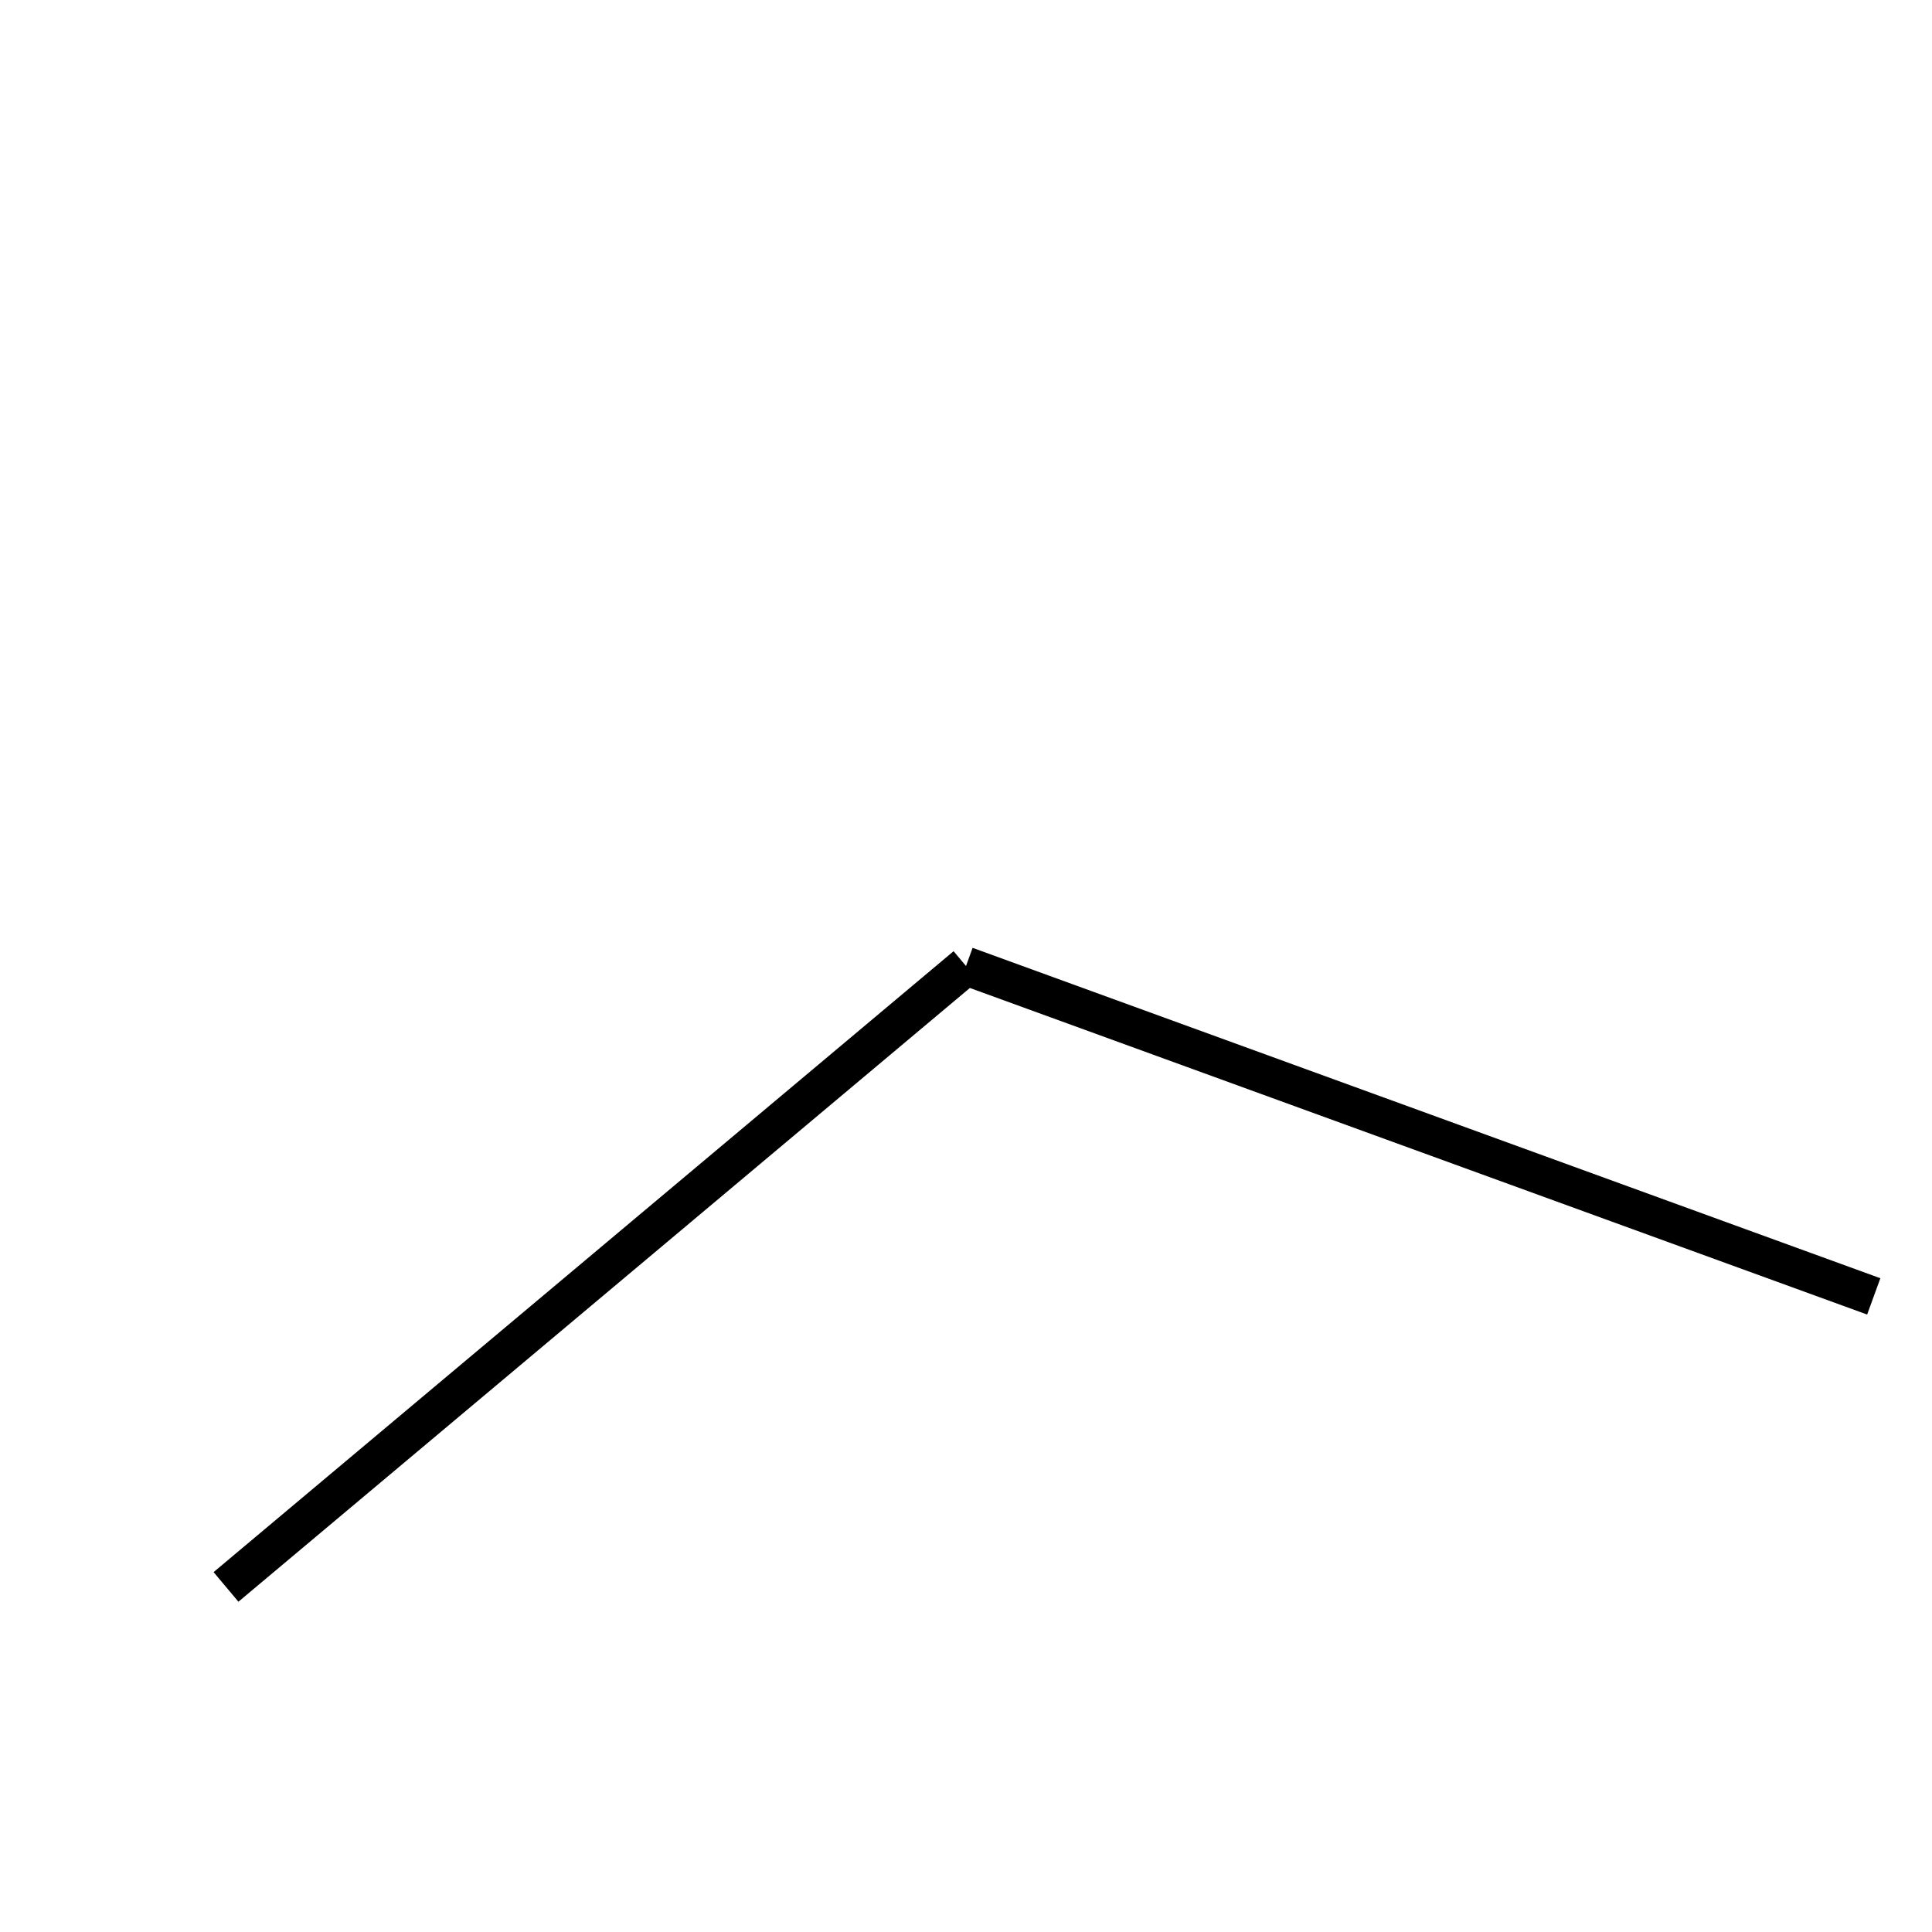
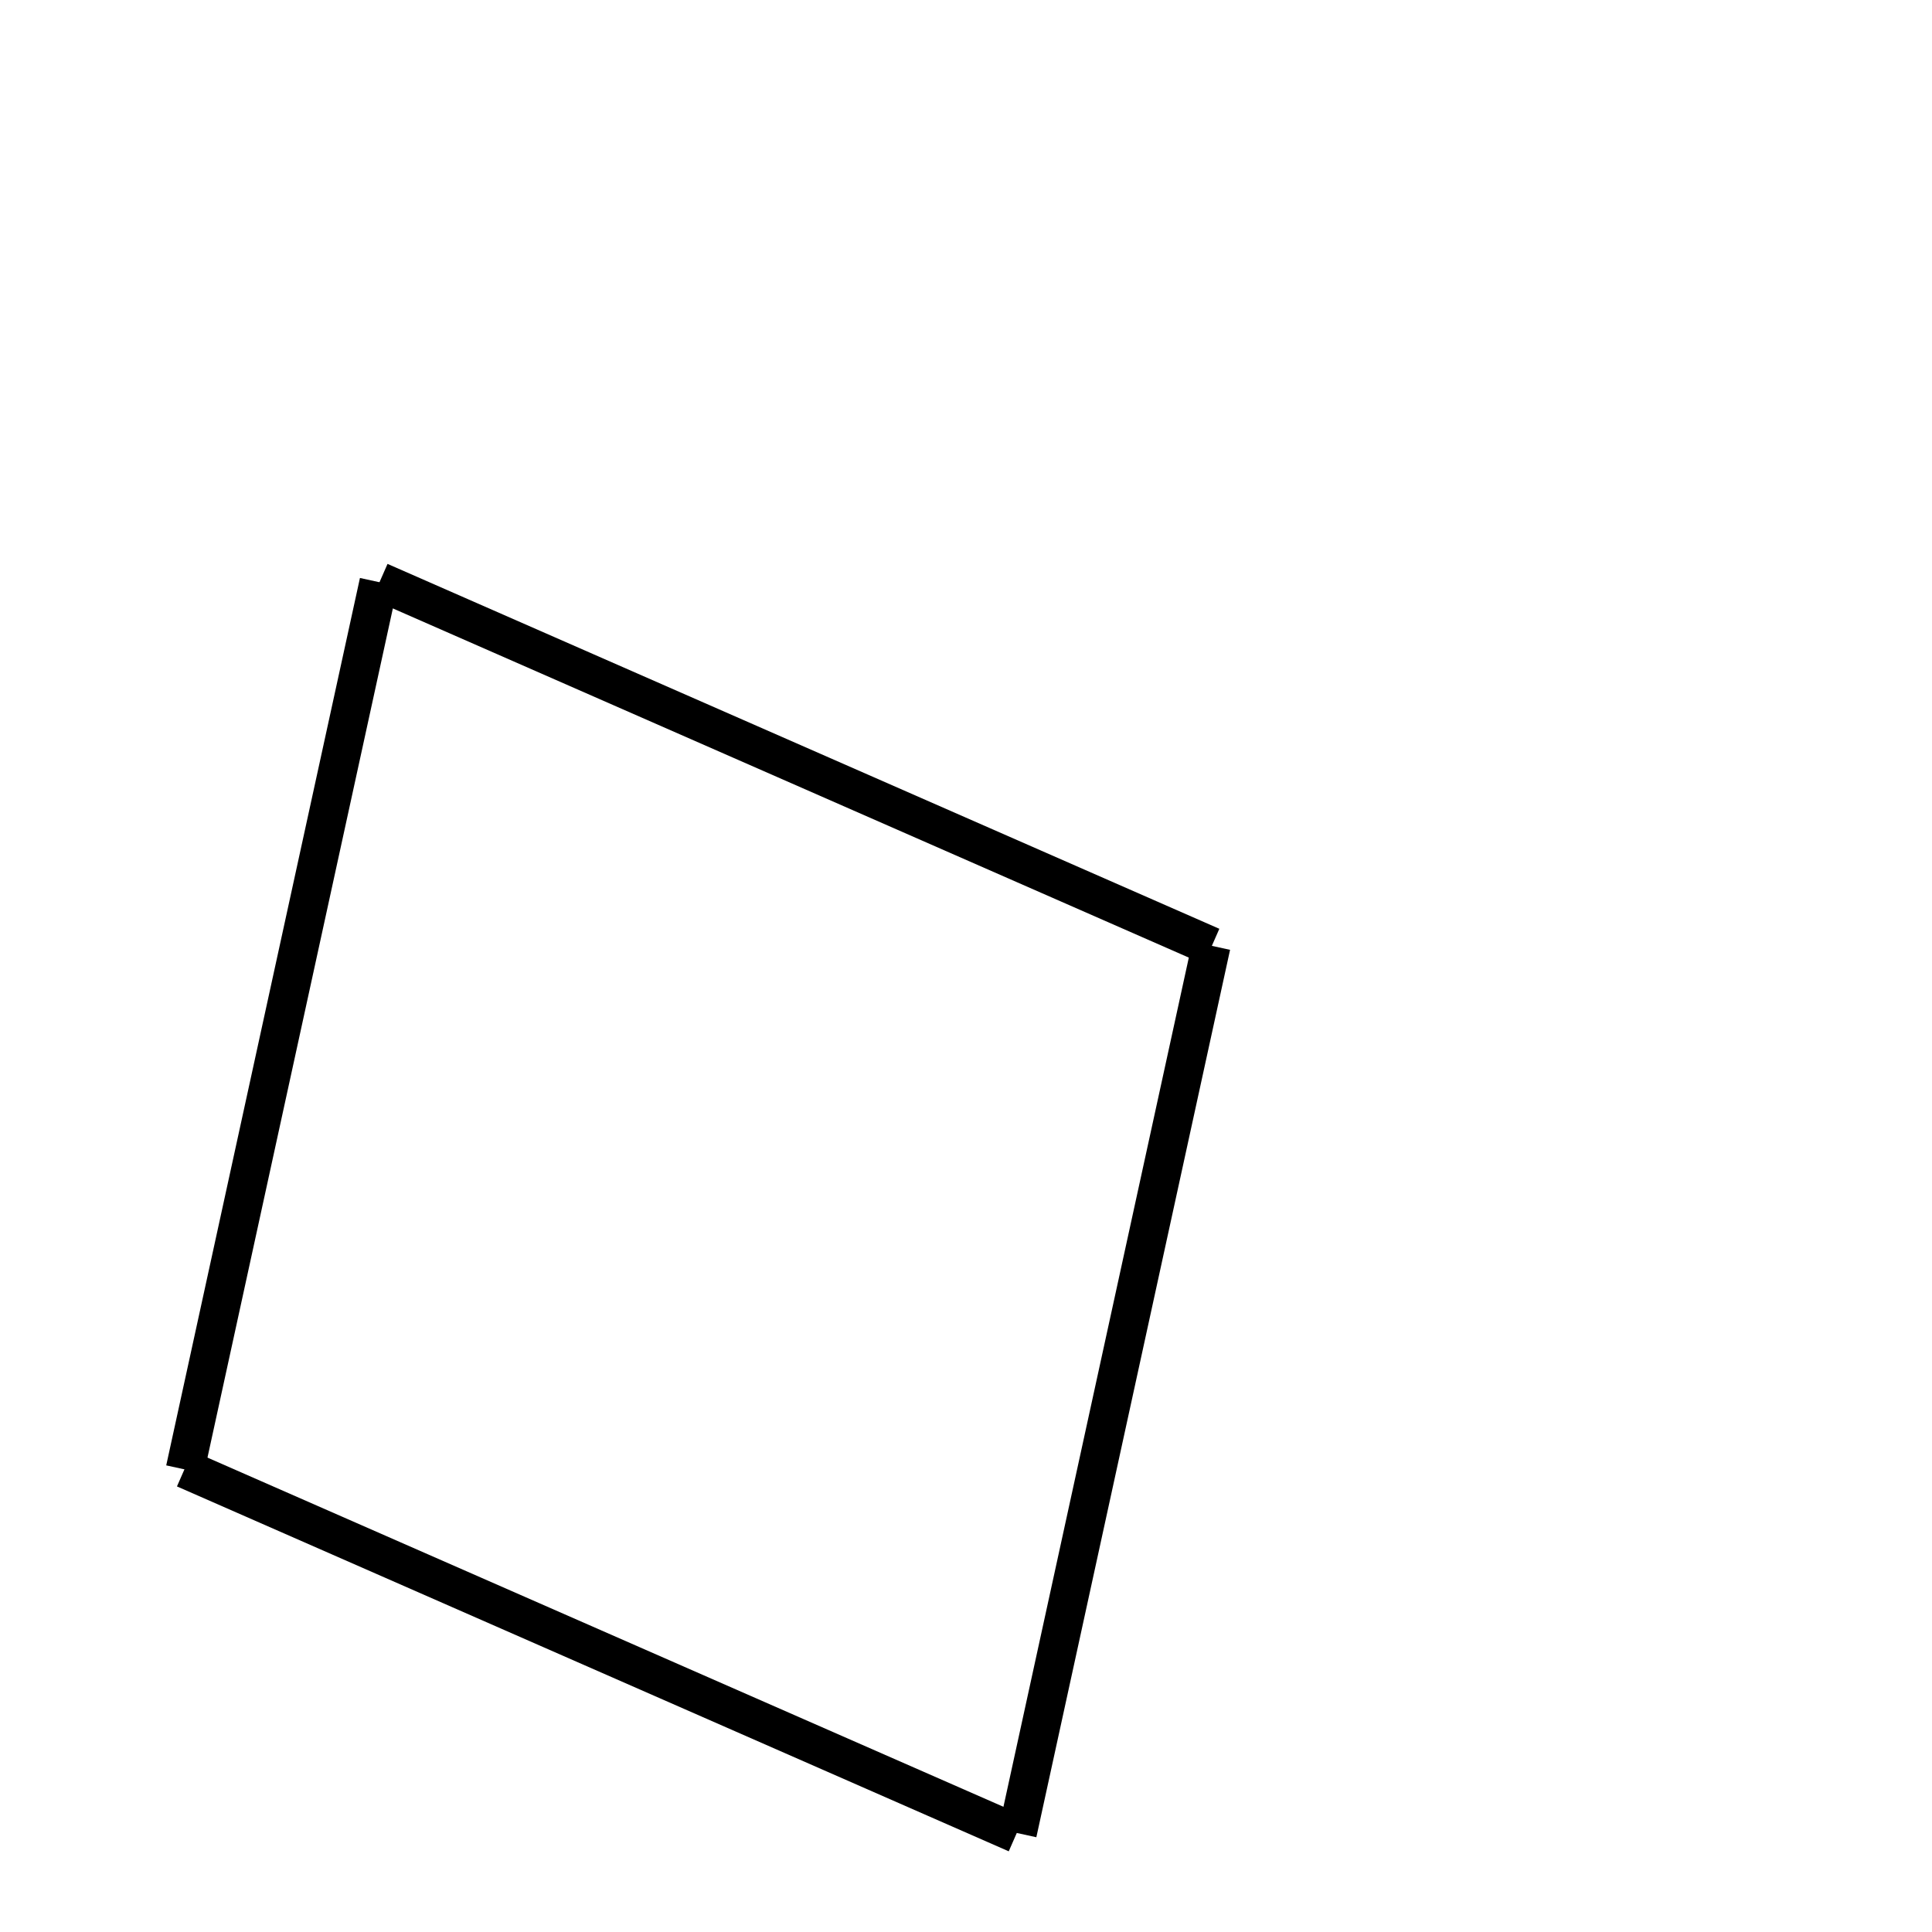
<svg xmlns="http://www.w3.org/2000/svg" height="100" width="100">
-   <line x1="50.0" y1="50.0" x2="96.985" y2="67.101" stroke-width="2" stroke="black" />
-   <line x1="50.0" y1="50.0" x2="11.698" y2="82.139" stroke-width="2" stroke="black" />
+   <line x1="9.581" y1="76.061" x2="19.608" y2="30.129" stroke-width="2" stroke="black" />
+   <line x1="19.657" y1="30.103" x2="62.711" y2="48.99" stroke-width="2" stroke="black" />
+   <line x1="52.664" y1="94.882" x2="62.691" y2="48.95" stroke-width="2" stroke="black" />
+   <line x1="9.561" y1="76.021" x2="52.614" y2="94.908" stroke-width="2" stroke="black" />
</svg>
